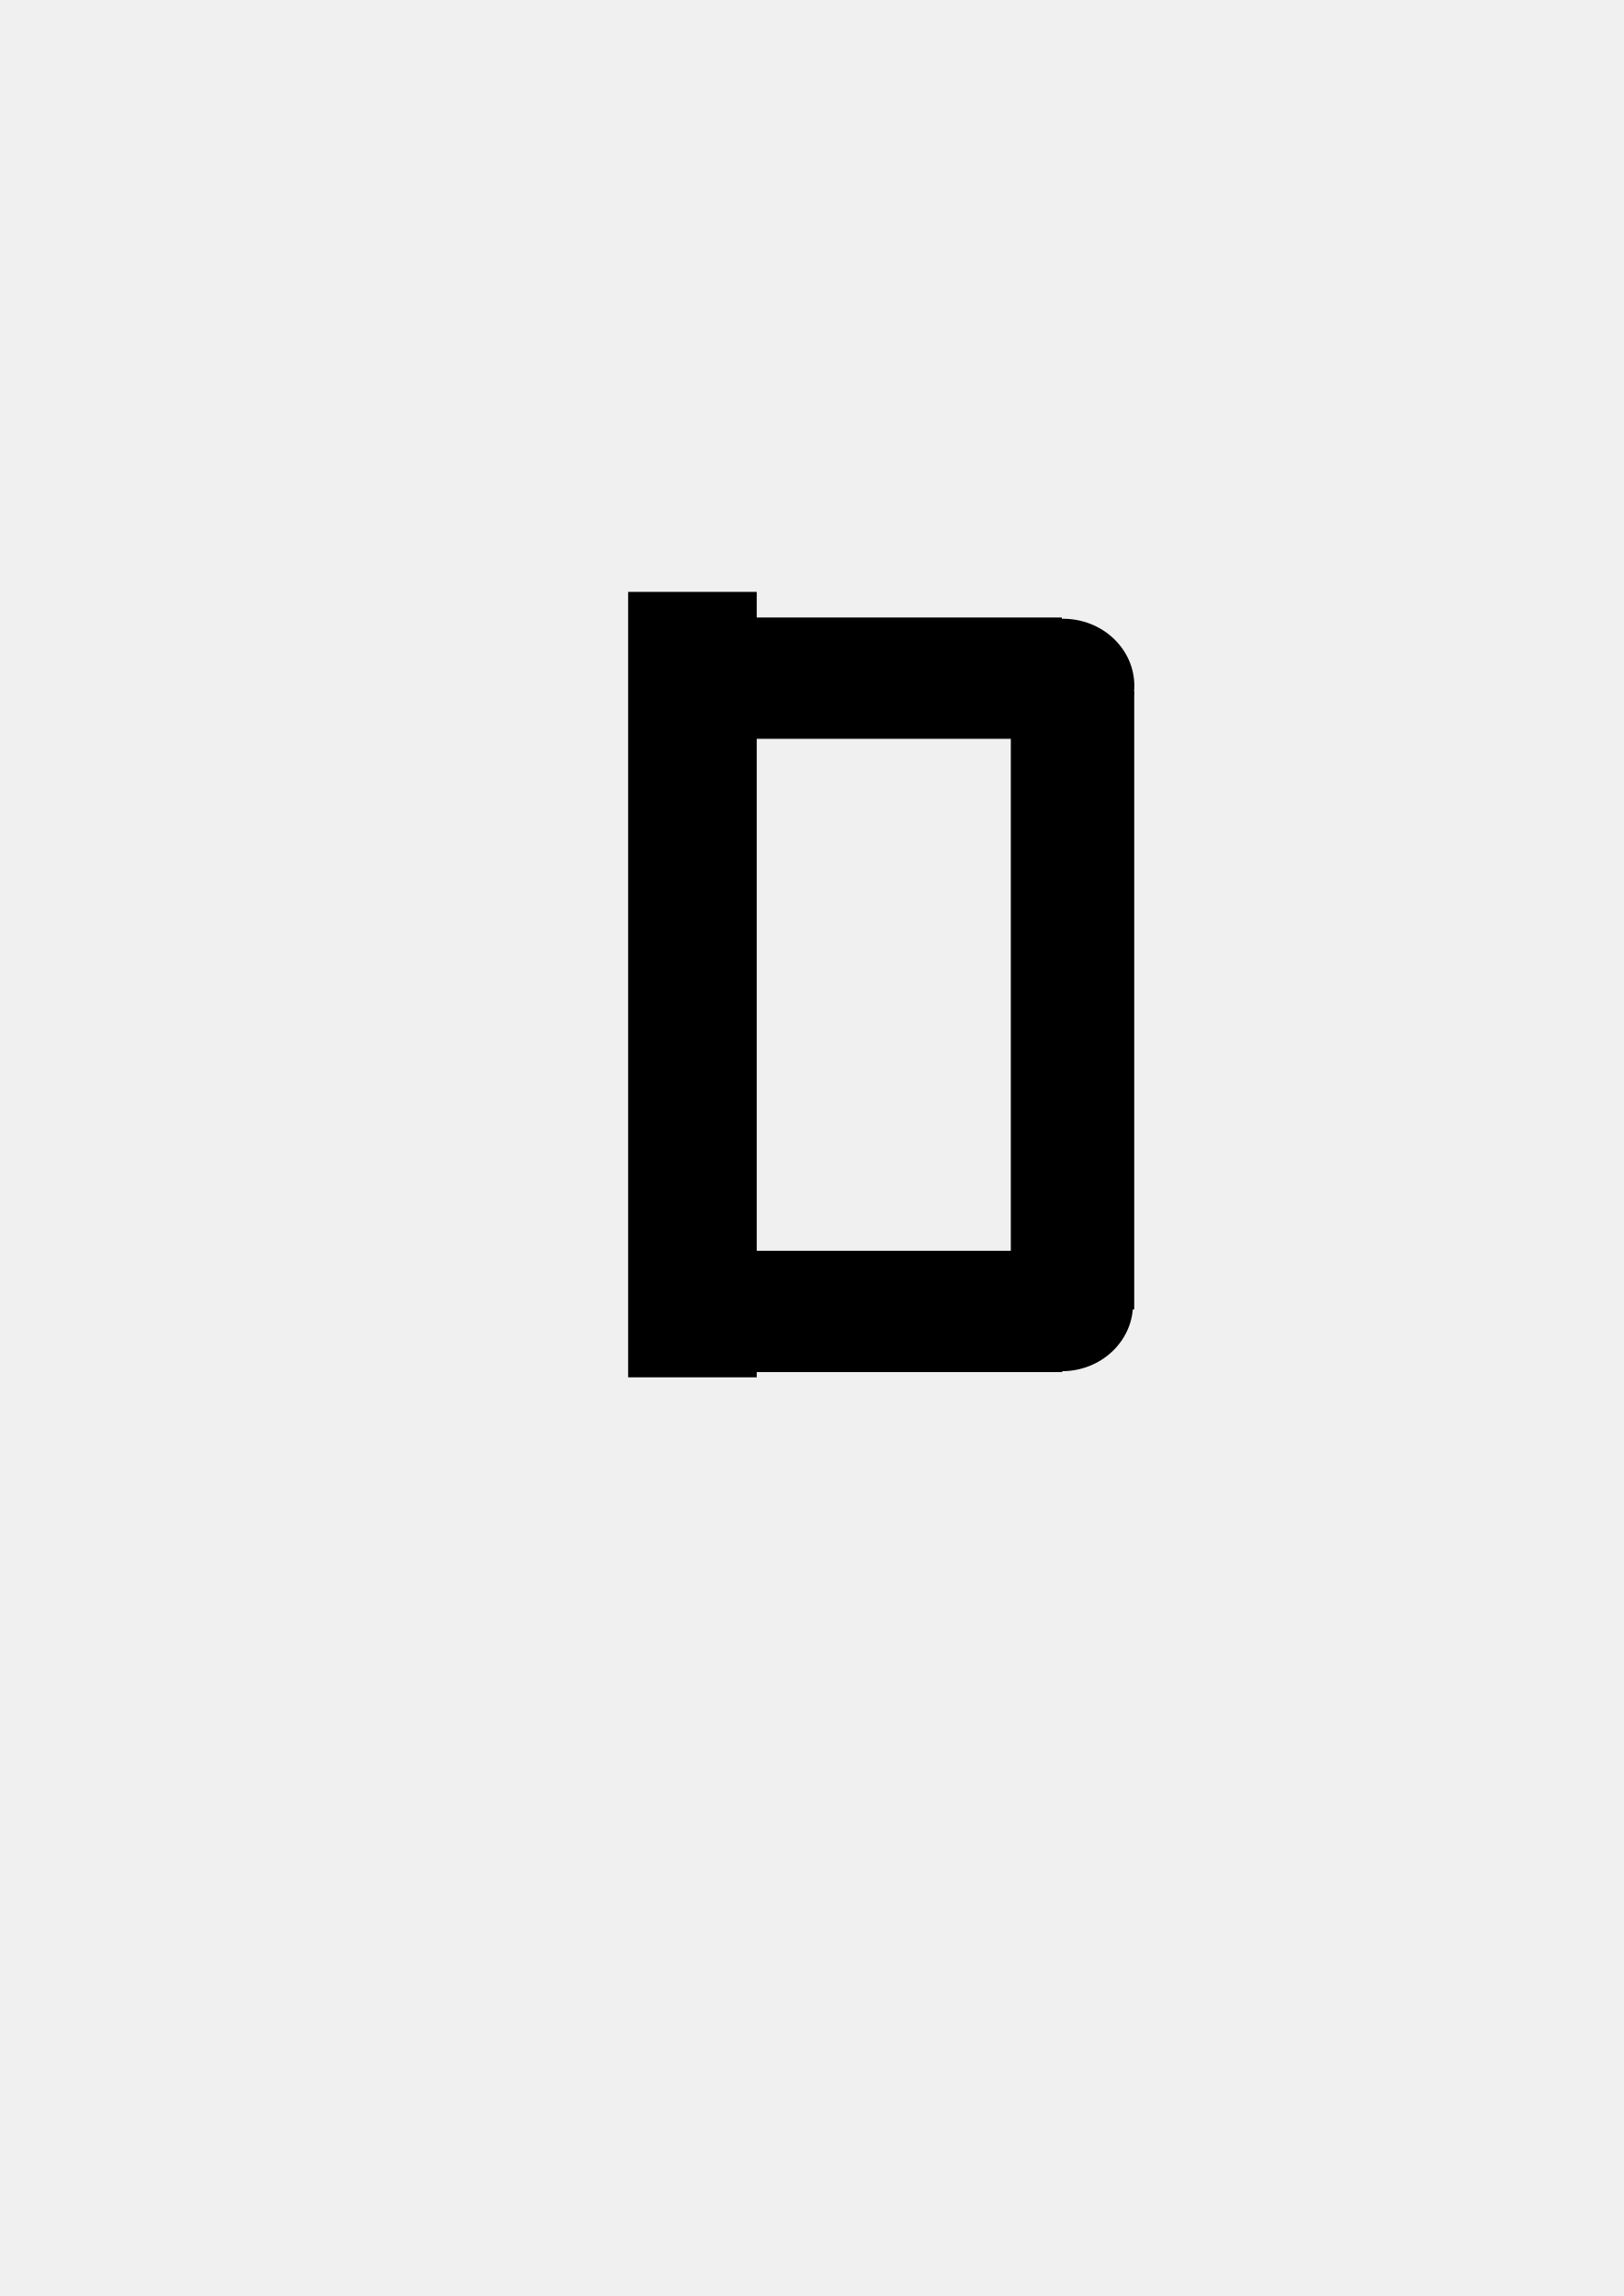
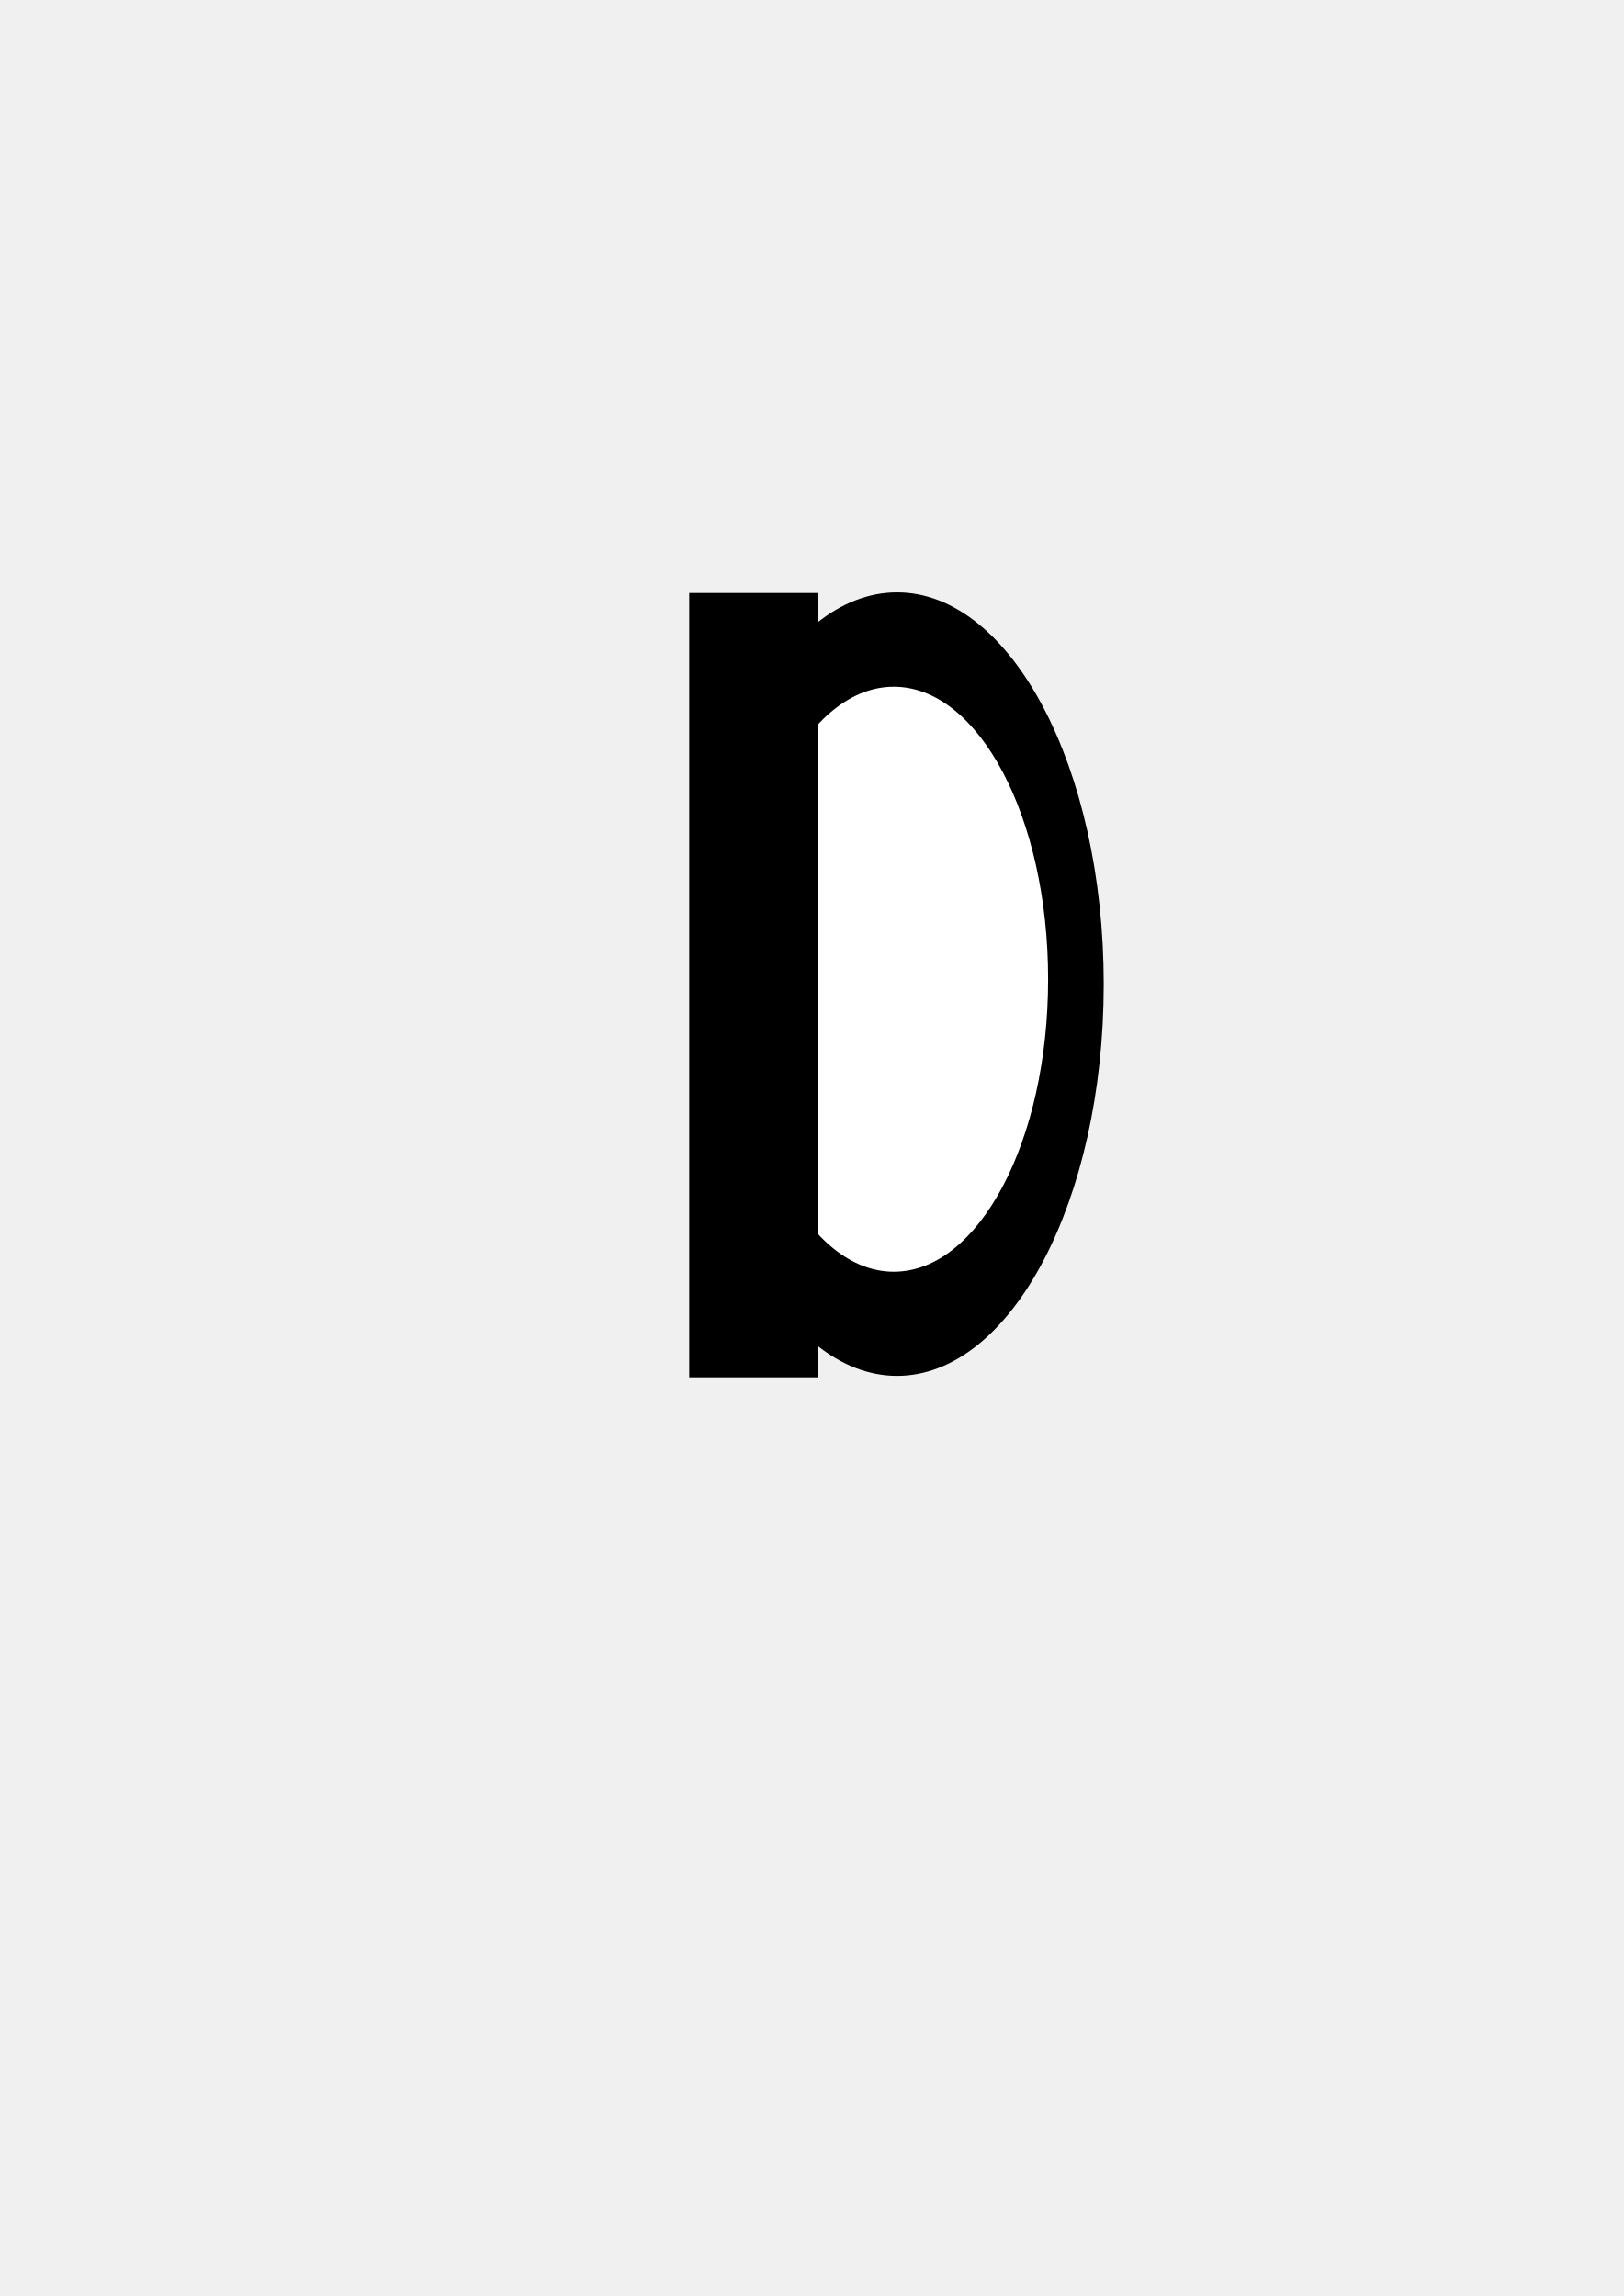
<svg xmlns="http://www.w3.org/2000/svg" width="744.094" height="1052.362" id="svg2" version="1.1">
  <defs id="defs4" />
  <g id="layer1">
    <g id="g2999" transform="translate(160,330)">
      <g id="g3023" transform="matrix(2.495652,0,0,2.495652,-270.0994,-407.2224)">
        <g id="g2987">
          <g id="g3012">
-             <rect style="fill:#000000;fill-opacity:1;fill-rule:evenodd;stroke-width:1;stroke-miterlimit:4;stroke-dasharray:none" id="rect2985" width="23.612" height="144.251" x="159.46" y="139.648" />
-             <g id="g2991" transform="matrix(-0.2455719,0,0,0.2340132,299.3218,107.2034)">
-               <rect ry="95.215" rx="0" y="158.741" x="245.215" height="95.215" width="275.366" id="rect2985-6-2" style="fill:#000000;fill-opacity:1;fill-rule:evenodd;stroke-width:1;stroke-miterlimit:4;stroke-dasharray:none" />
-               <rect transform="matrix(0,-1,1,0,0,0)" ry="92.276" rx="0" y="191.106" x="-701.756" height="92.276" width="485.093" id="rect2985-6-1" style="fill:#000000;fill-opacity:1;fill-rule:evenodd;stroke-width:1;stroke-miterlimit:4;stroke-dasharray:none" />
-               <rect ry="0" y="215.459" x="475.131" height="70.566" width="92.686" id="rect3089" style="fill:#000000;fill-opacity:1;fill-rule:evenodd;stroke-width:1;stroke-miterlimit:4;stroke-dasharray:none" />
-               <path transform="matrix(1.90908,0,0,1.887211,29.96886,-382.87)" d="m 282.338,314.825 c 0,15.412 -12.494,27.905 -27.905,27.905 -15.412,0 -27.905,-12.494 -27.905,-27.905 0,-15.412 12.494,-27.905 27.905,-27.905 15.412,0 27.905,12.494 27.905,27.905 z" id="path3237-8-2" style="fill:#000000;fill-opacity:1;fill-rule:evenodd;stroke-width:1;stroke-miterlimit:4;stroke-dasharray:none" />
-               <path transform="matrix(1.90908,0,0,1.887211,-241.4315,-381.7432)" d="m 282.338,314.825 c 0,15.412 -12.494,27.905 -27.905,27.905 -15.412,0 -27.905,-12.494 -27.905,-27.905 0,-15.412 12.494,-27.905 27.905,-27.905 15.412,0 27.905,12.494 27.905,27.905 z" id="path3237-8-2-2" style="fill:#000000;fill-opacity:1;fill-rule:evenodd;stroke-width:1;stroke-miterlimit:4;stroke-dasharray:none" />
-               <path transform="matrix(1.90908,0,0,1.887211,-240.4512,103.467)" d="m 282.338,314.825 c 0,15.412 -12.494,27.905 -27.905,27.905 -15.412,0 -27.905,-12.494 -27.905,-27.905 0,-15.412 12.494,-27.905 27.905,-27.905 15.412,0 27.905,12.494 27.905,27.905 z" id="path3237-8-2-8" style="fill:#000000;fill-opacity:1;fill-rule:evenodd;stroke-width:1;stroke-miterlimit:4;stroke-dasharray:none" />
-               <rect style="fill:#000000;fill-opacity:1;fill-rule:evenodd;stroke-width:1;stroke-miterlimit:4;stroke-dasharray:none" id="rect3009" width="275.366" height="95.215" x="244.963" y="655.751" rx="0" ry="95.215" />
-               <path style="fill:#000000;fill-opacity:1;fill-rule:evenodd;stroke-width:1;stroke-miterlimit:4;stroke-dasharray:none" id="path3024" d="m 282.338,314.825 c 0,15.412 -12.494,27.905 -27.905,27.905 -15.412,0 -27.905,-12.494 -27.905,-27.905 0,-15.412 12.494,-27.905 27.905,-27.905 15.412,0 27.905,12.494 27.905,27.905 z" transform="matrix(1.90908,0,0,1.887211,30.25457,104.2014)" />
-               <rect style="fill:#000000;fill-opacity:1;fill-rule:evenodd;stroke-width:1;stroke-miterlimit:4;stroke-dasharray:none" id="rect3037" width="92.686" height="70.566" x="475.131" y="621.459" ry="0" />
+             <g id="g3097">
+               <g transform="matrix(-0.2091869,0,0,0.2340132,327.4941,107.2034)" id="g2991">
+                 <path transform="matrix(-1.187291,0,0,1.69559,1142.588,-321.3489)" d="m 637.406,452.837 c 0,100.142 -68.404,181.322 -152.786,181.322 -84.381,0 -152.786,-81.181 -152.786,-181.322 0,-100.142 68.404,-181.322 152.786,-181.322 84.381,0 152.786,81.181 152.786,181.322 z" id="path3077" style="fill:#000000;fill-opacity:1;fill-rule:evenodd;stroke-width:1;stroke-miterlimit:4;stroke-dasharray:none" />
+                 <path transform="matrix(-0.8865107,0,0,1.26604,999.6808,-130.673)" d="m 637.406,452.837 c 0,100.142 -68.404,181.322 -152.786,181.322 -84.381,0 -152.786,-81.181 -152.786,-181.322 0,-100.142 68.404,-181.322 152.786,-181.322 84.381,0 152.786,81.181 152.786,181.322 z" id="path3077-4" style="fill:#ffffff;fill-opacity:1;fill-rule:evenodd;stroke-width:1;stroke-miterlimit:4;stroke-dasharray:none" />
+               </g>
+               <rect y="139.851" x="170.679" height="144.048" width="23.612" id="rect2985" style="fill:#000000;fill-opacity:1;fill-rule:evenodd;stroke-width:1;stroke-miterlimit:4;stroke-dasharray:none" />
            </g>
          </g>
        </g>
      </g>
    </g>
  </g>
</svg>
